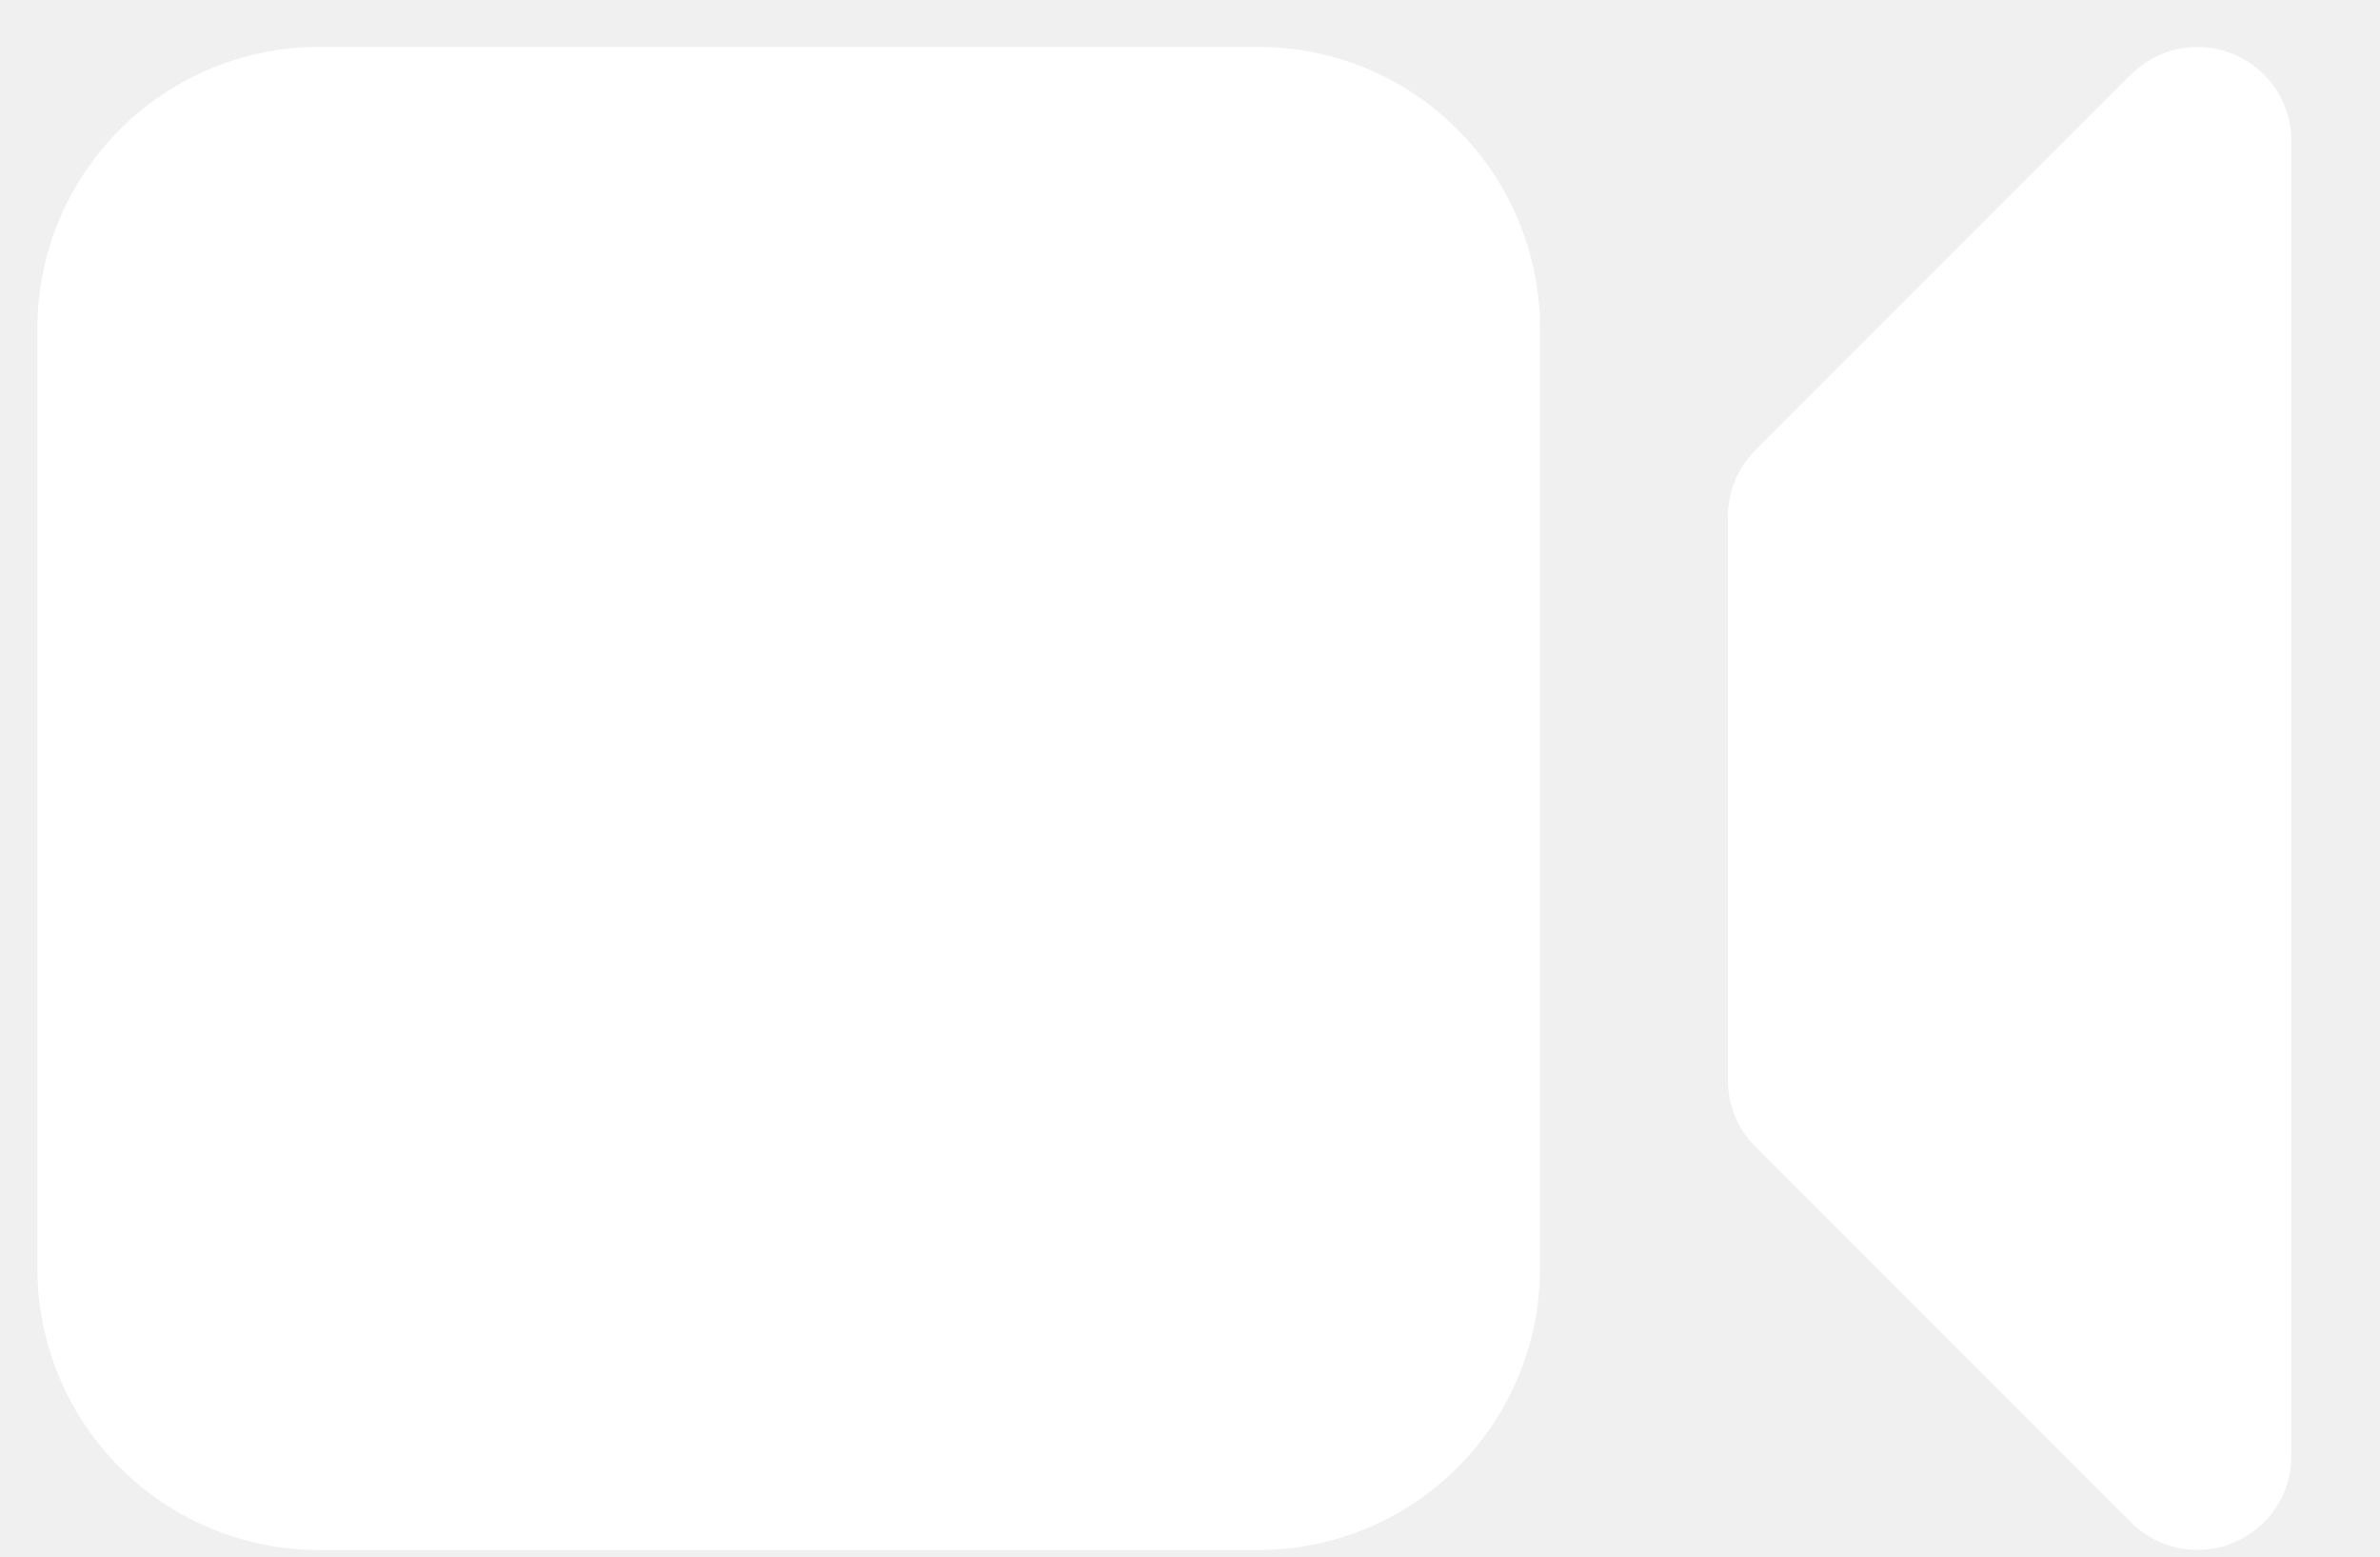
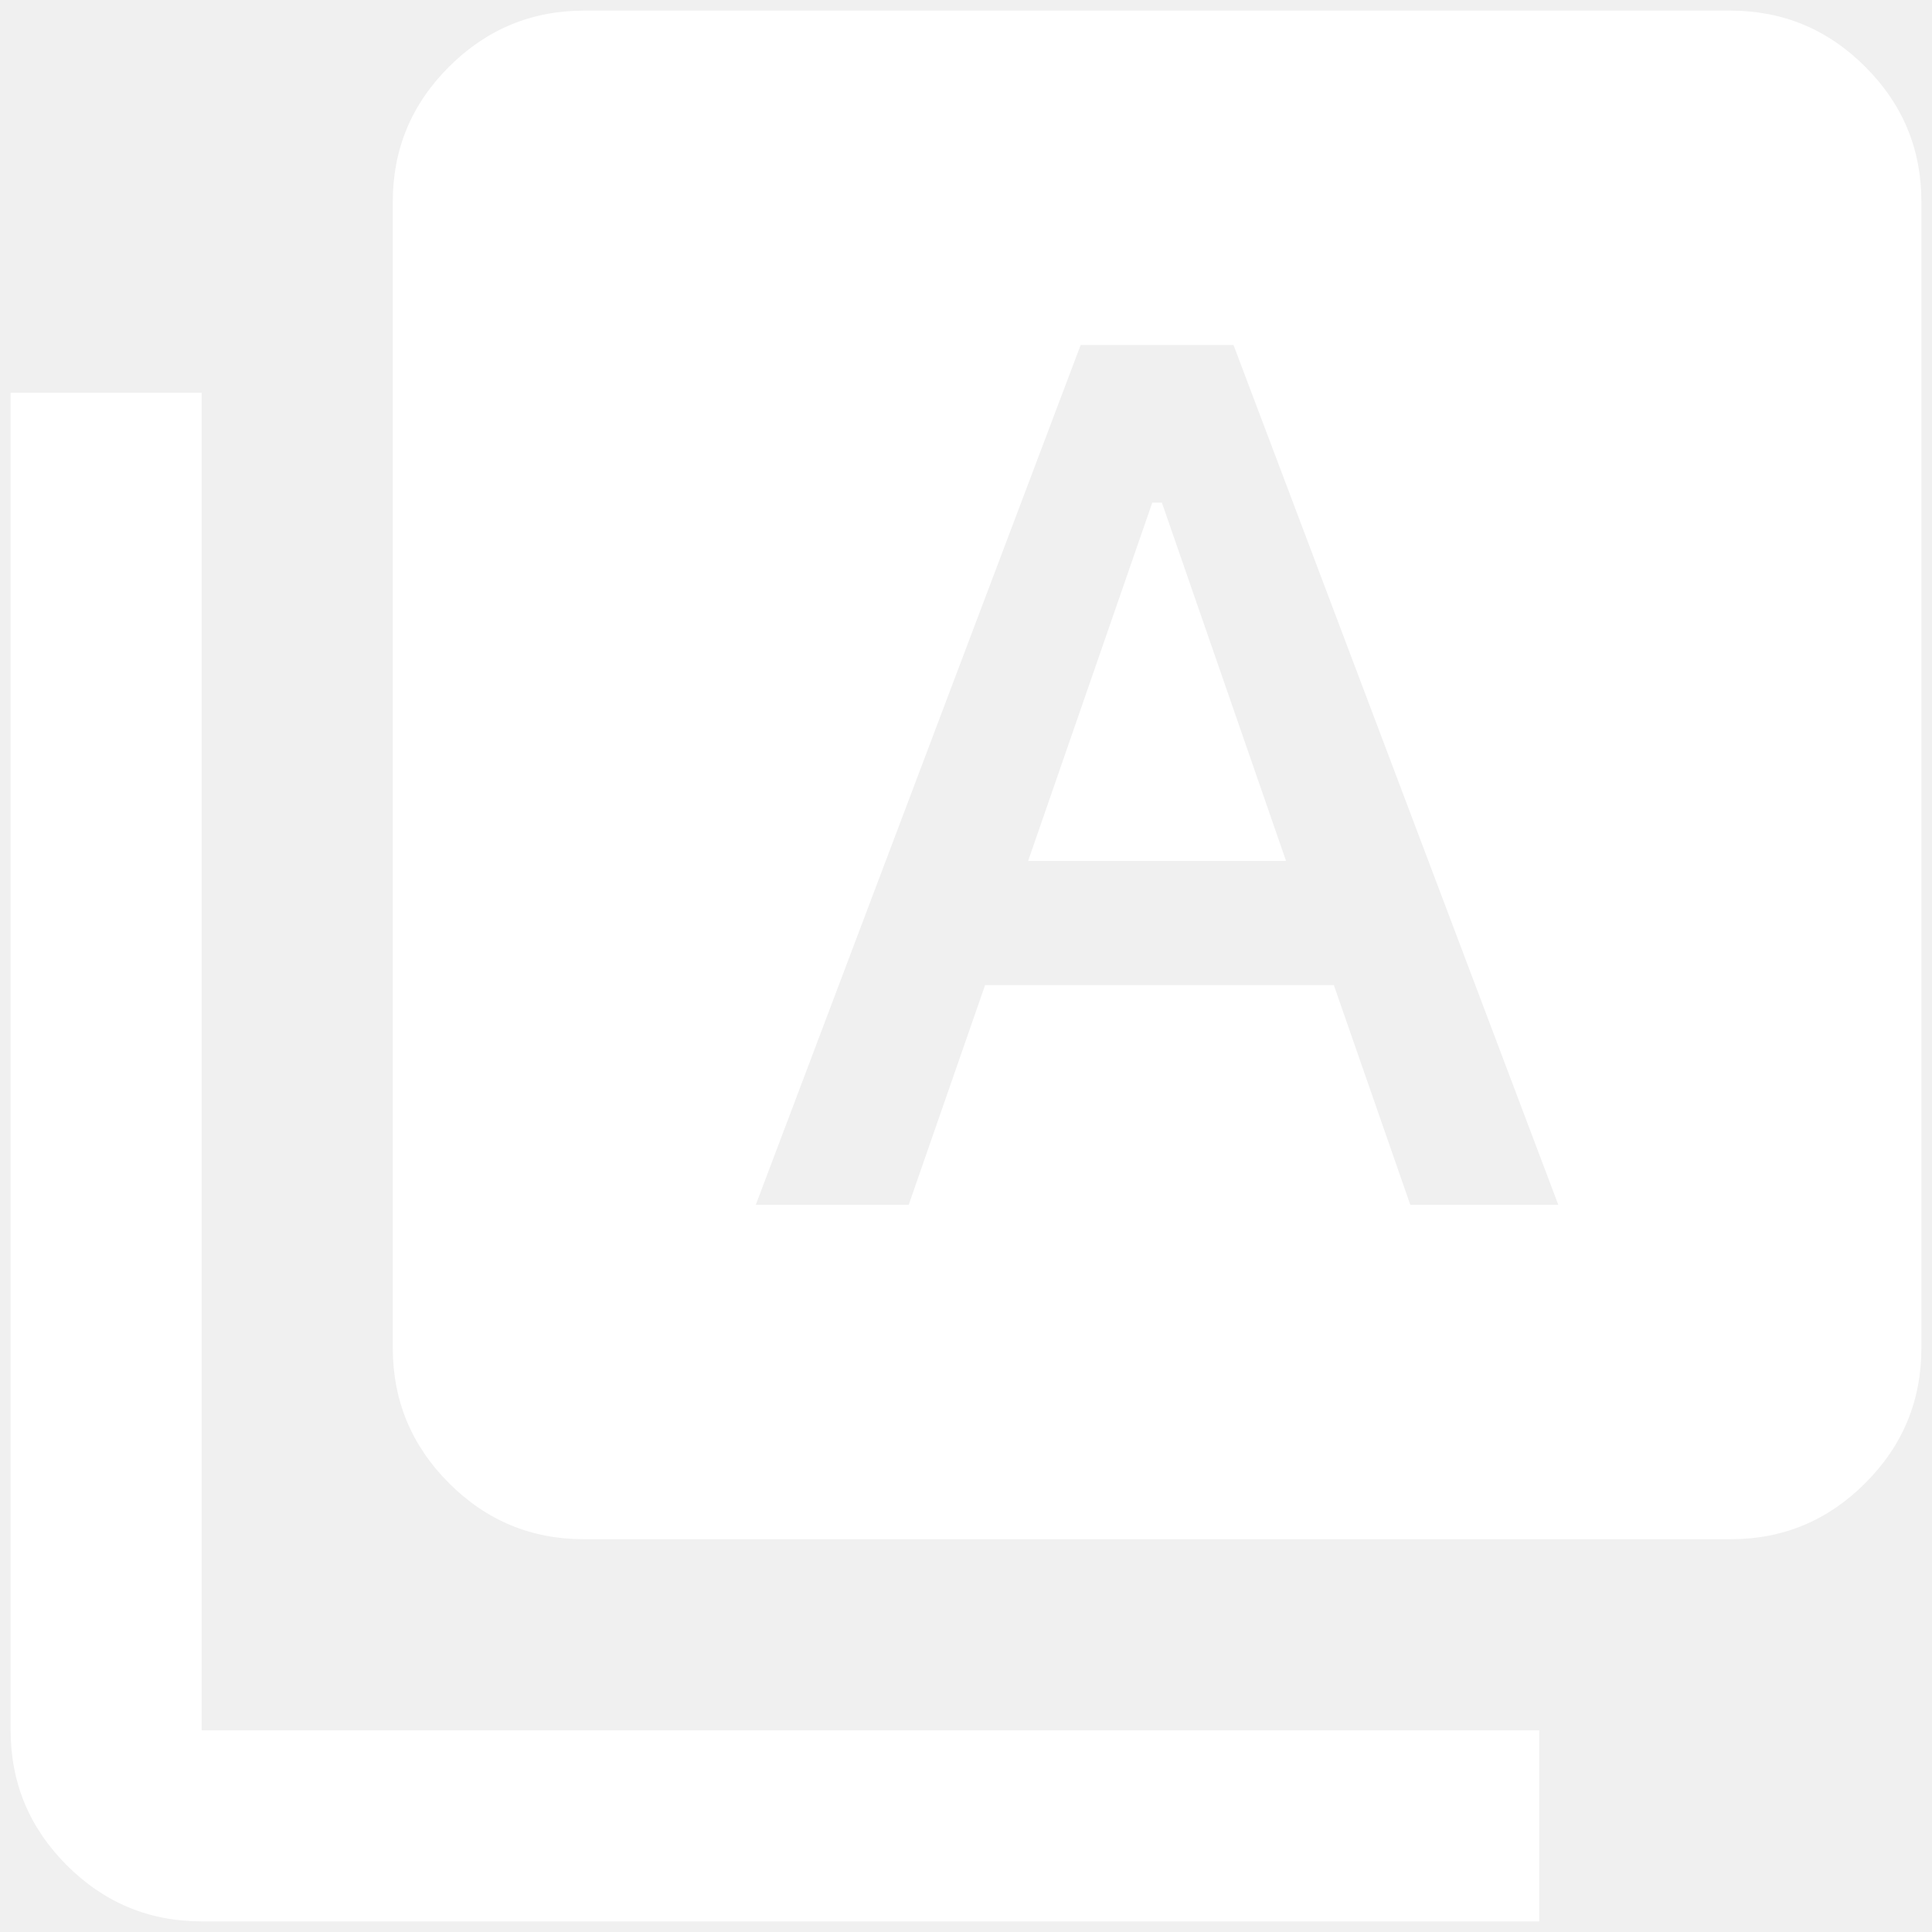
- <svg xmlns="http://www.w3.org/2000/svg" width="26" height="17" viewBox="0 0 26 17" fill="none">
-   <path d="M3.486 0.512C2.67 0.512 1.887 0.836 1.31 1.414C0.732 1.991 0.408 2.774 0.408 3.59V13.85C0.408 14.666 0.732 15.449 1.31 16.027C1.887 16.604 2.67 16.928 3.486 16.928H13.746C14.562 16.928 15.345 16.604 15.922 16.027C16.5 15.449 16.824 14.666 16.824 13.85V3.59C16.824 2.774 16.5 1.991 15.922 1.414C15.345 0.836 14.562 0.512 13.746 0.512H3.486ZM25.032 1.538C25.032 1.335 24.972 1.137 24.859 0.969C24.746 0.8 24.586 0.669 24.398 0.591C24.211 0.513 24.005 0.493 23.806 0.533C23.607 0.572 23.424 0.67 23.281 0.813L19.177 4.917C18.985 5.109 18.876 5.37 18.876 5.642V11.798C18.876 12.07 18.984 12.332 19.177 12.523L23.281 16.627C23.424 16.77 23.607 16.868 23.806 16.907C24.005 16.947 24.211 16.927 24.398 16.849C24.586 16.772 24.746 16.64 24.859 16.472C24.972 16.303 25.032 16.105 25.032 15.902V1.538Z" fill="white" />
+ <svg xmlns="http://www.w3.org/2000/svg" width="26" height="26" viewBox="0 0 26 26" fill="none">
+   <path d="M10.171 16.214H12.229L13.257 13.257H17.95L18.979 16.214H20.971L16.6 4.643H14.543L10.171 16.214ZM13.836 11.586L15.507 6.764H15.636L17.307 11.586H13.836ZM7.857 20.714C7.15 20.714 6.545 20.463 6.042 19.959C5.539 19.456 5.287 18.851 5.286 18.143V2.714C5.286 2.007 5.538 1.402 6.042 0.899C6.546 0.396 7.151 0.144 7.857 0.143H23.286C23.993 0.143 24.599 0.395 25.102 0.899C25.607 1.403 25.858 2.008 25.857 2.714V18.143C25.857 18.85 25.606 19.456 25.102 19.959C24.599 20.463 23.994 20.715 23.286 20.714H7.857ZM2.714 25.857C2.007 25.857 1.402 25.605 0.899 25.102C0.396 24.599 0.144 23.994 0.143 23.286V5.286H2.714V23.286H20.714V25.857H2.714Z" fill="white" />
</svg>
